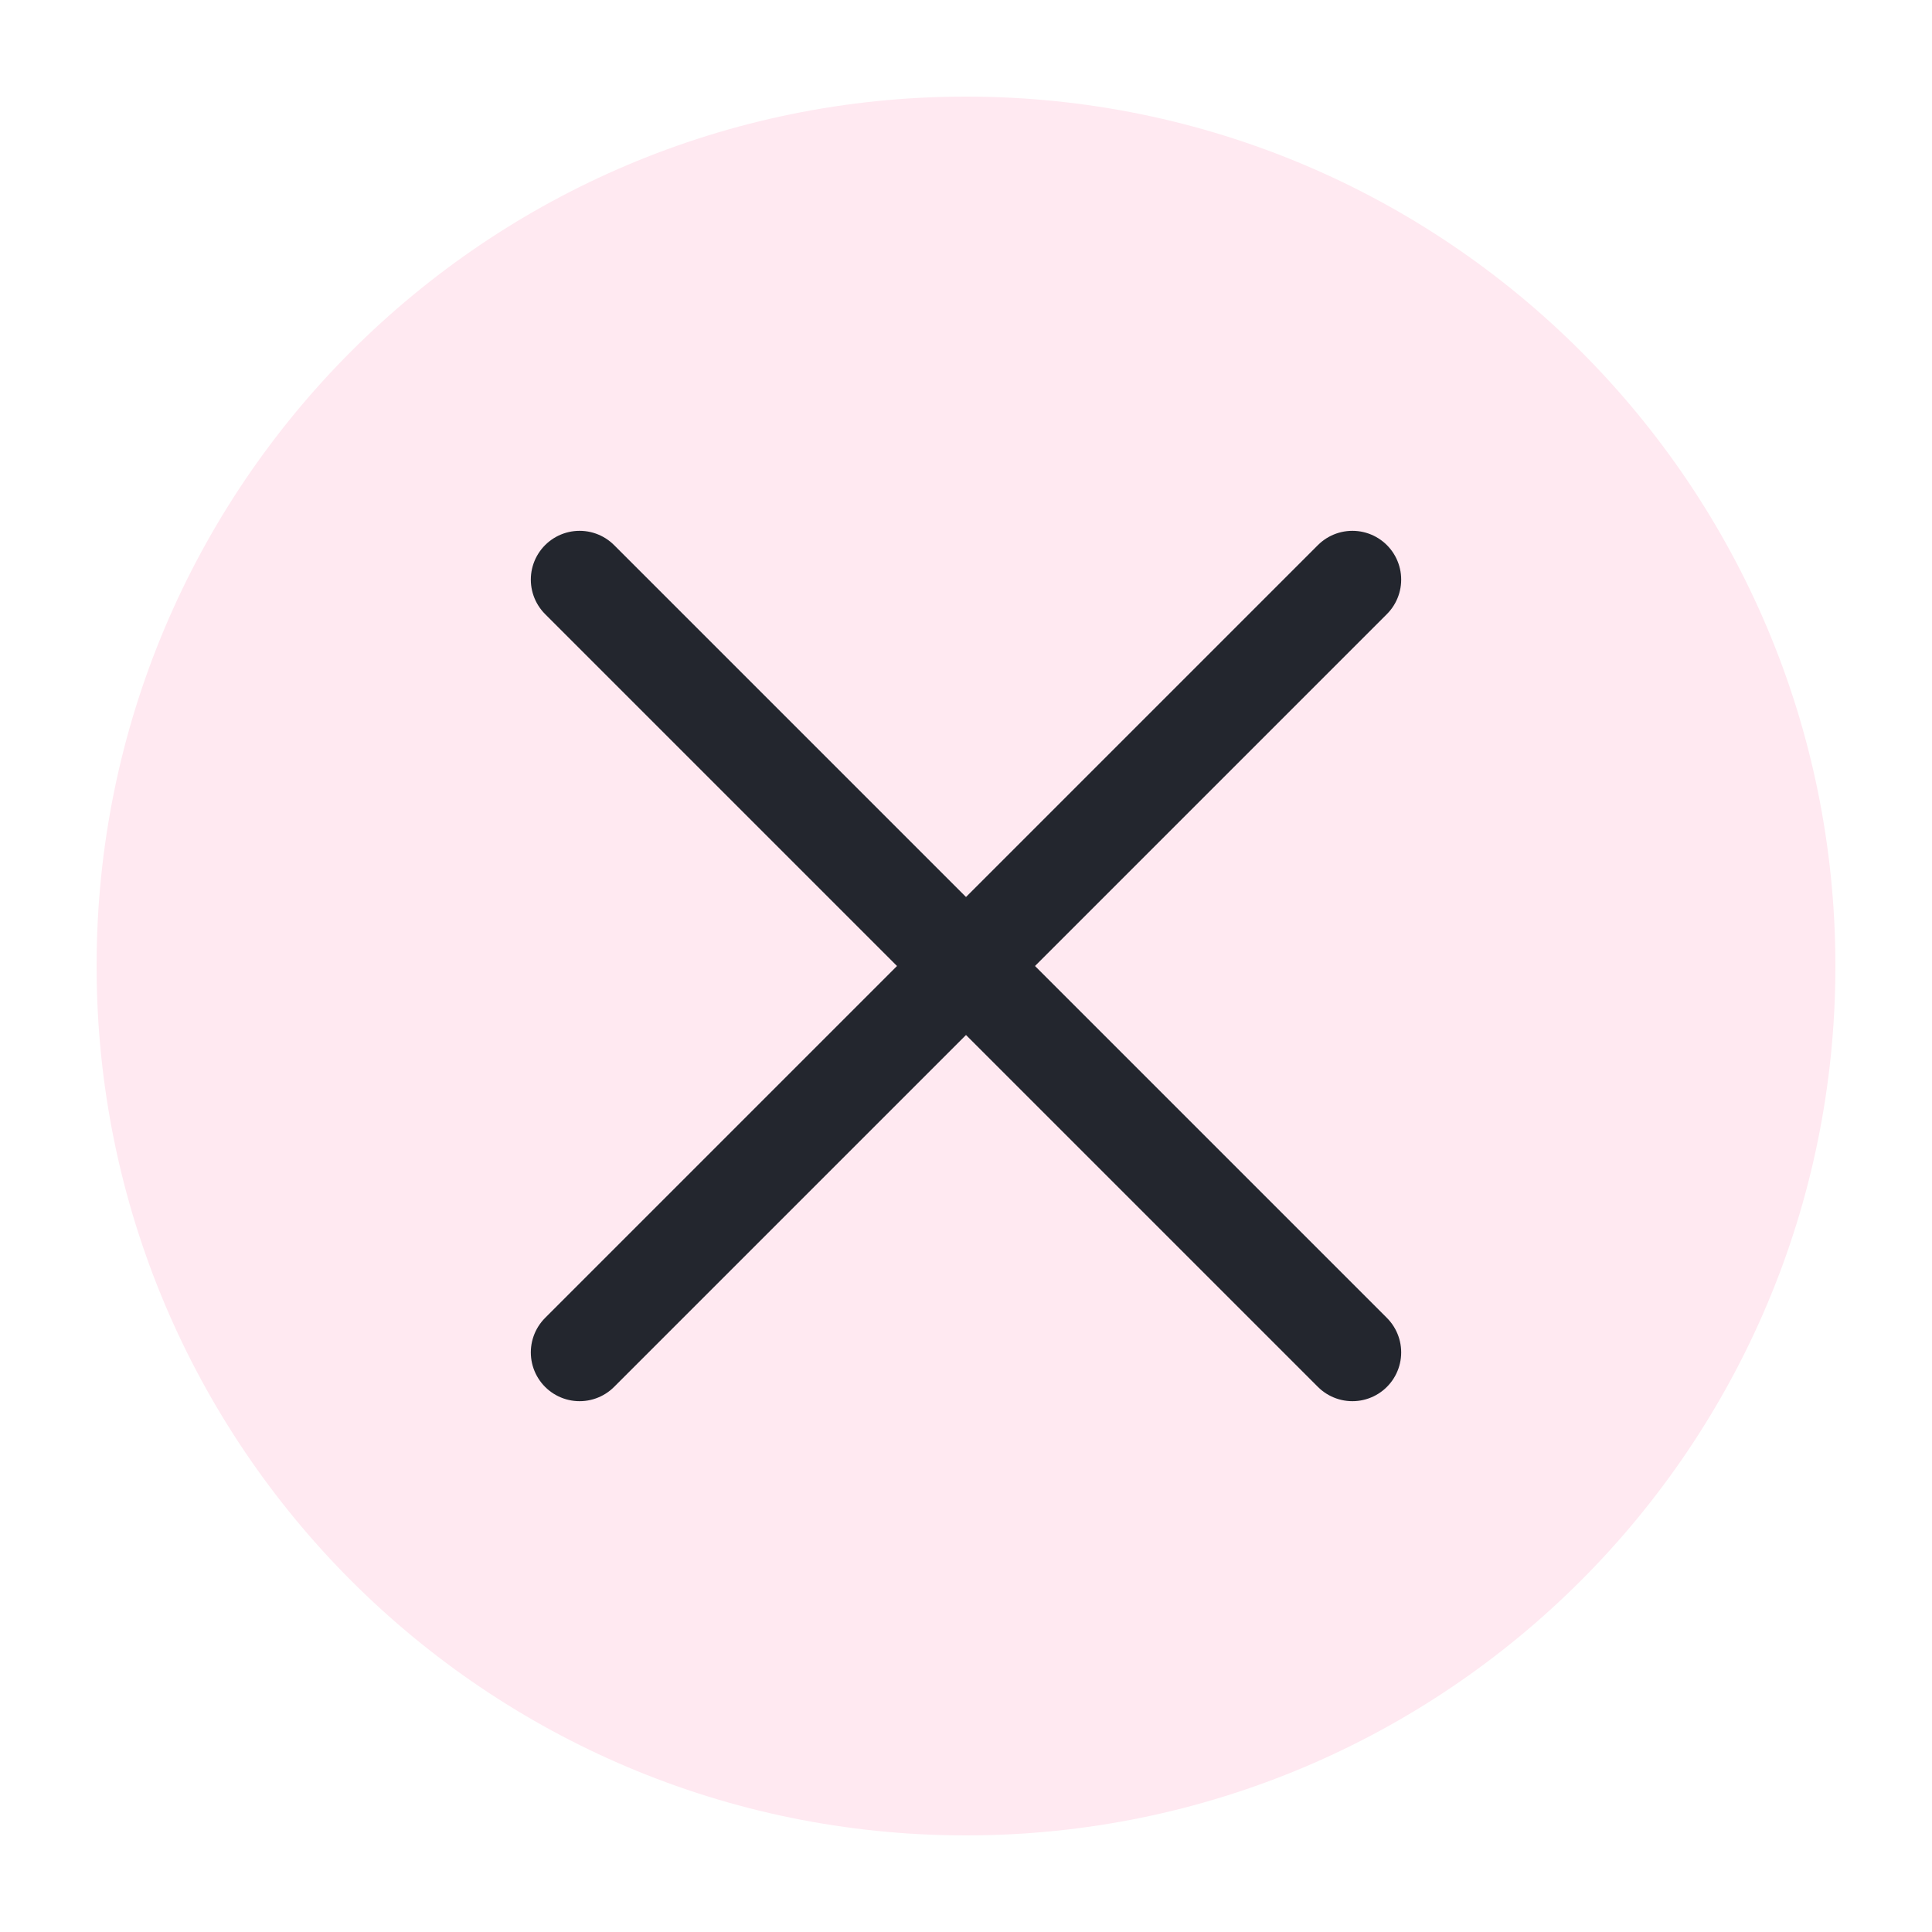
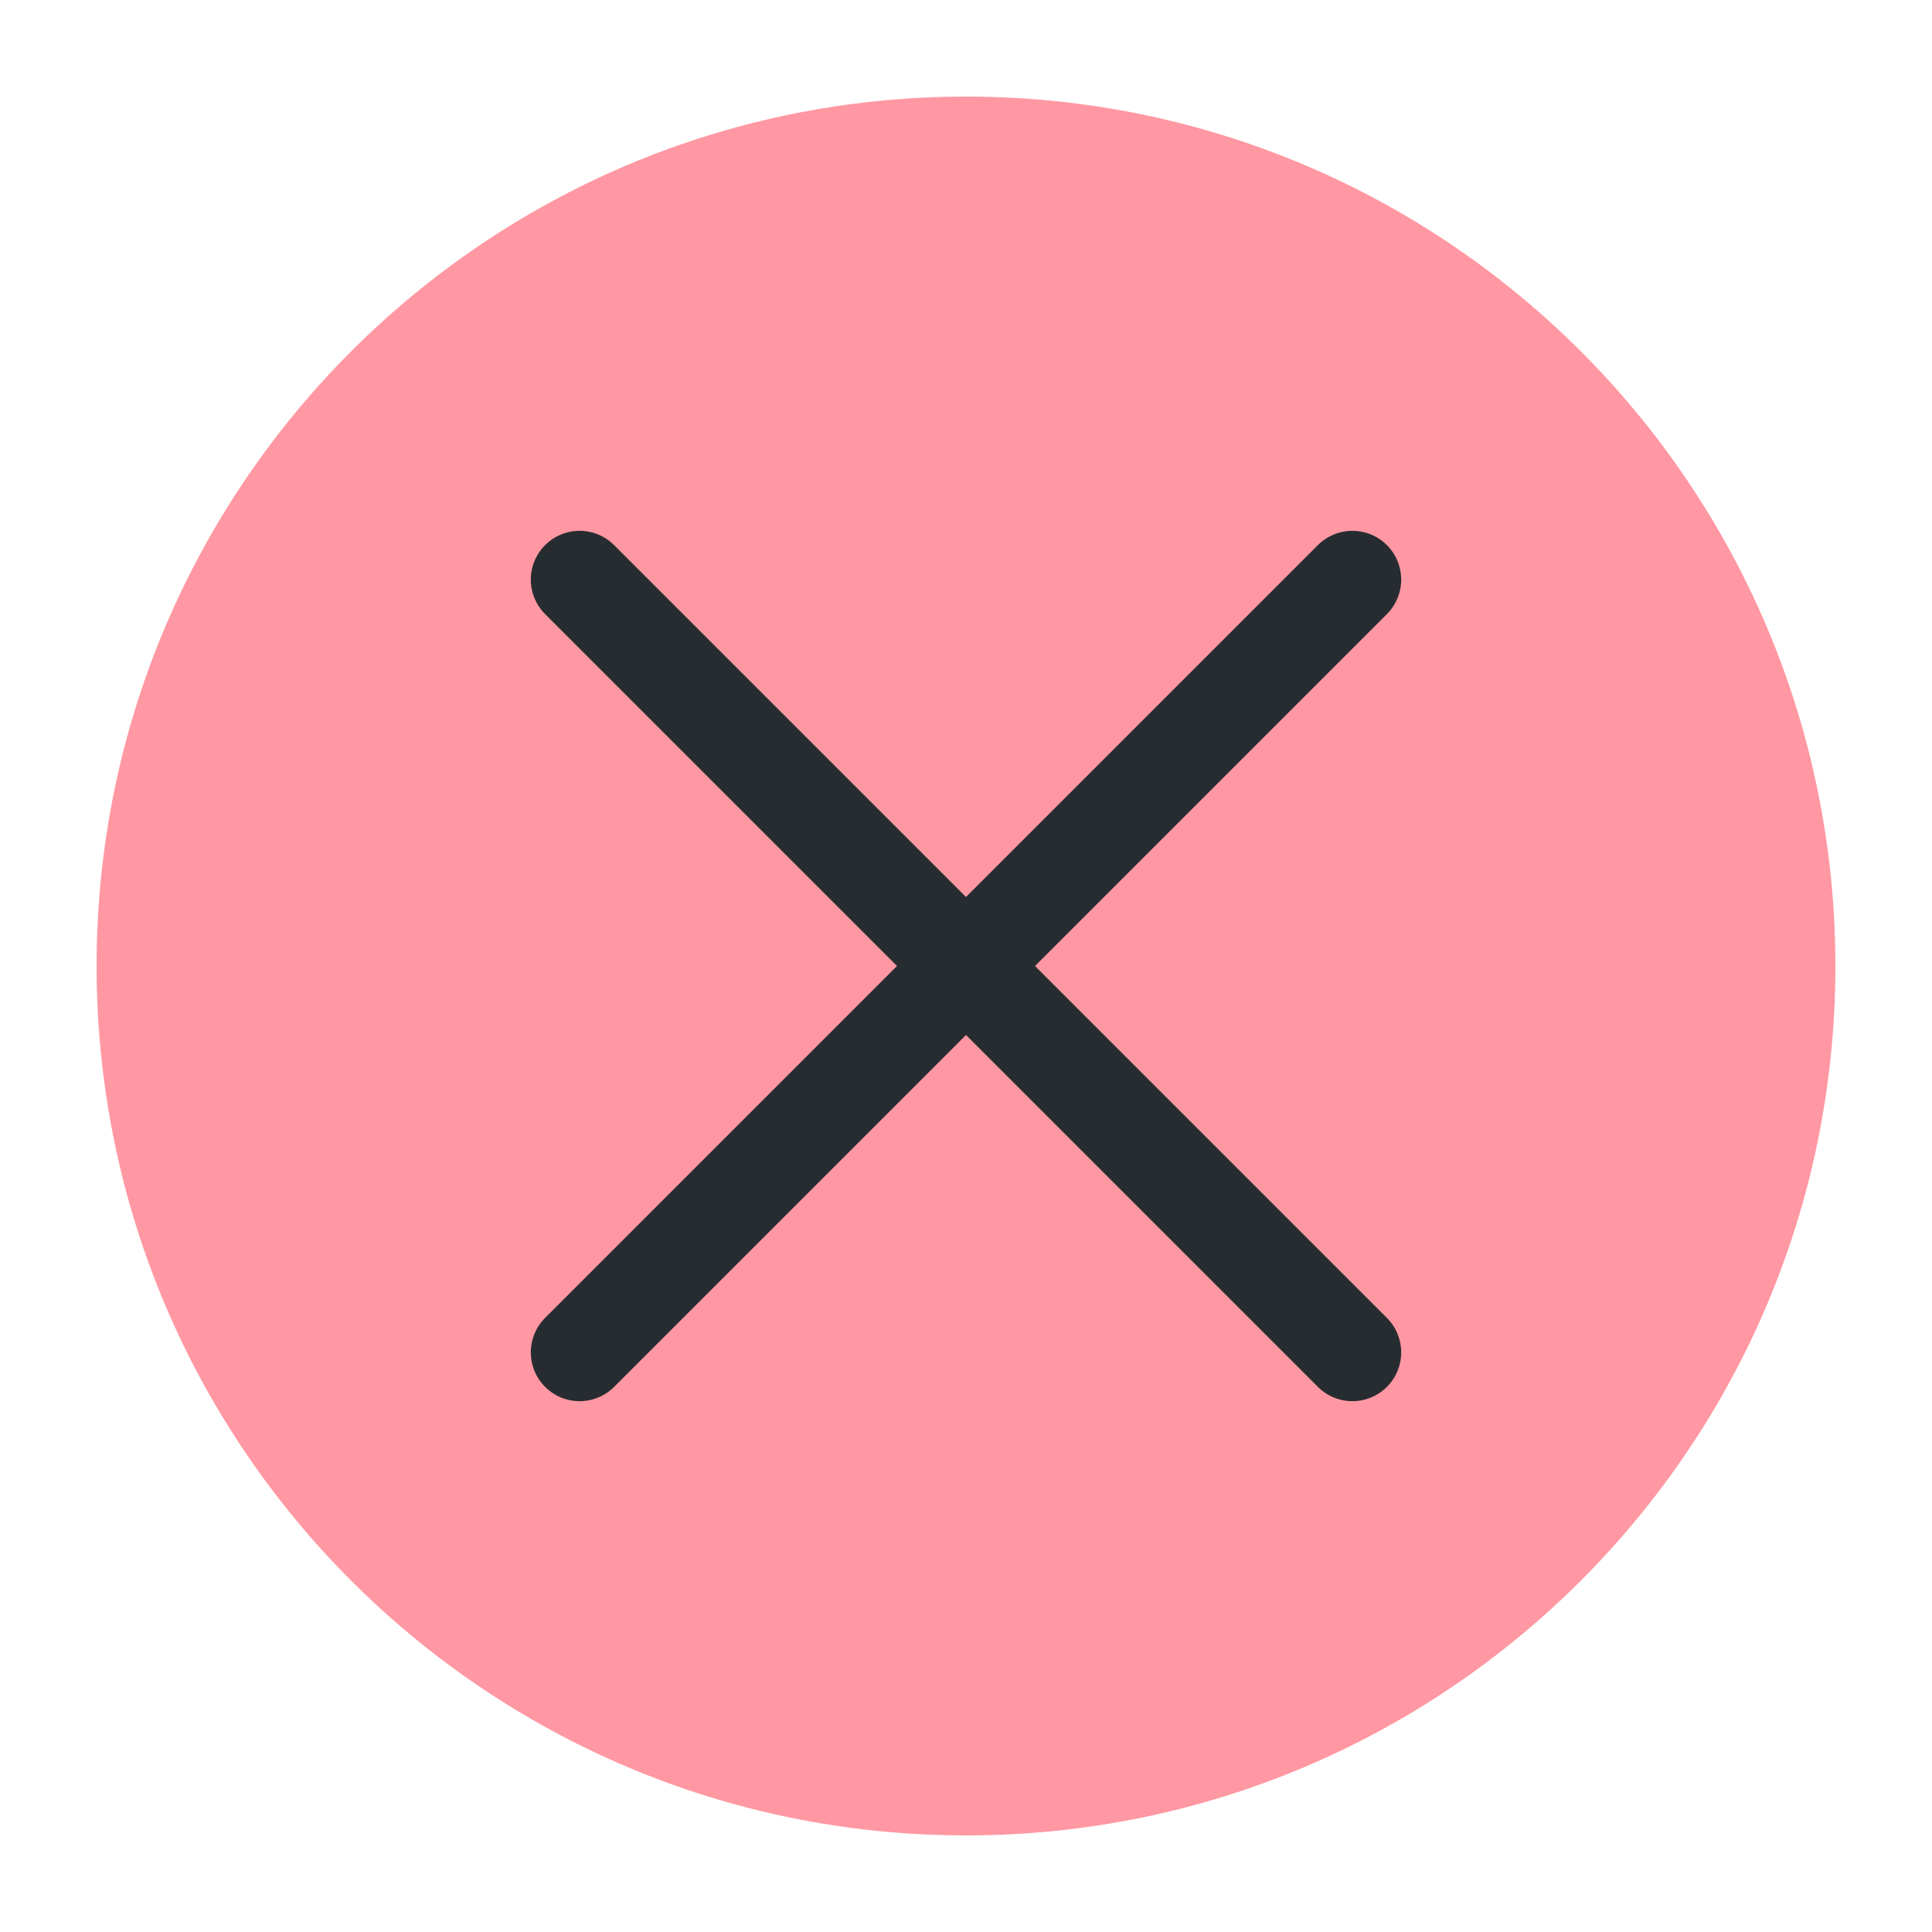
<svg xmlns="http://www.w3.org/2000/svg" viewBox="0 0 50 50" version="1.2" baseProfile="tiny">
  <defs>
</defs>
  <g fill="none" stroke="black" stroke-width="1" fill-rule="evenodd" stroke-linecap="square" stroke-linejoin="bevel">
    <g fill="none" stroke="#000000" stroke-opacity="1" stroke-width="1" stroke-linecap="square" stroke-linejoin="bevel" transform="matrix(1,0,0,1,0,0)" font-family="Noto Sans" font-size="10" font-weight="400" font-style="normal">
</g>
-     <g fill="#ffe9f1" fill-opacity="1" stroke="none" transform="matrix(2.5,0,0,2.5,2.5,2.5)" font-family="Noto Sans" font-size="10" font-weight="400" font-style="normal">
+     <g fill="#ff98a2" fill-opacity="1" stroke="none" transform="matrix(2.5,0,0,2.5,2.5,2.5)" font-family="Noto Sans" font-size="10" font-weight="400" font-style="normal">
      <circle cx="9" cy="9" r="9" />
    </g>
-     <g fill="none" stroke="#23262e" stroke-opacity="1" stroke-width="1.01" stroke-linecap="round" stroke-linejoin="miter" stroke-miterlimit="2" transform="matrix(2.5,0,0,2.5,2.5,2.5)" font-family="Noto Sans" font-size="10" font-weight="400" font-style="normal">
+     <g fill="none" stroke="#272c31" stroke-opacity="1" stroke-width="1.01" stroke-linecap="round" stroke-linejoin="miter" stroke-miterlimit="2" transform="matrix(2.5,0,0,2.5,2.5,2.5)" font-family="Noto Sans" font-size="10" font-weight="400" font-style="normal">
      <polyline fill="none" vector-effect="none" points="5,5 13,13 " />
      <polyline fill="none" vector-effect="none" points="13,5 5,13 " />
    </g>
    <g fill="none" stroke="#000000" stroke-opacity="1" stroke-width="1" stroke-linecap="square" stroke-linejoin="bevel" transform="matrix(1,0,0,1,0,0)" font-family="Noto Sans" font-size="10" font-weight="400" font-style="normal">
</g>
  </g>
</svg>
